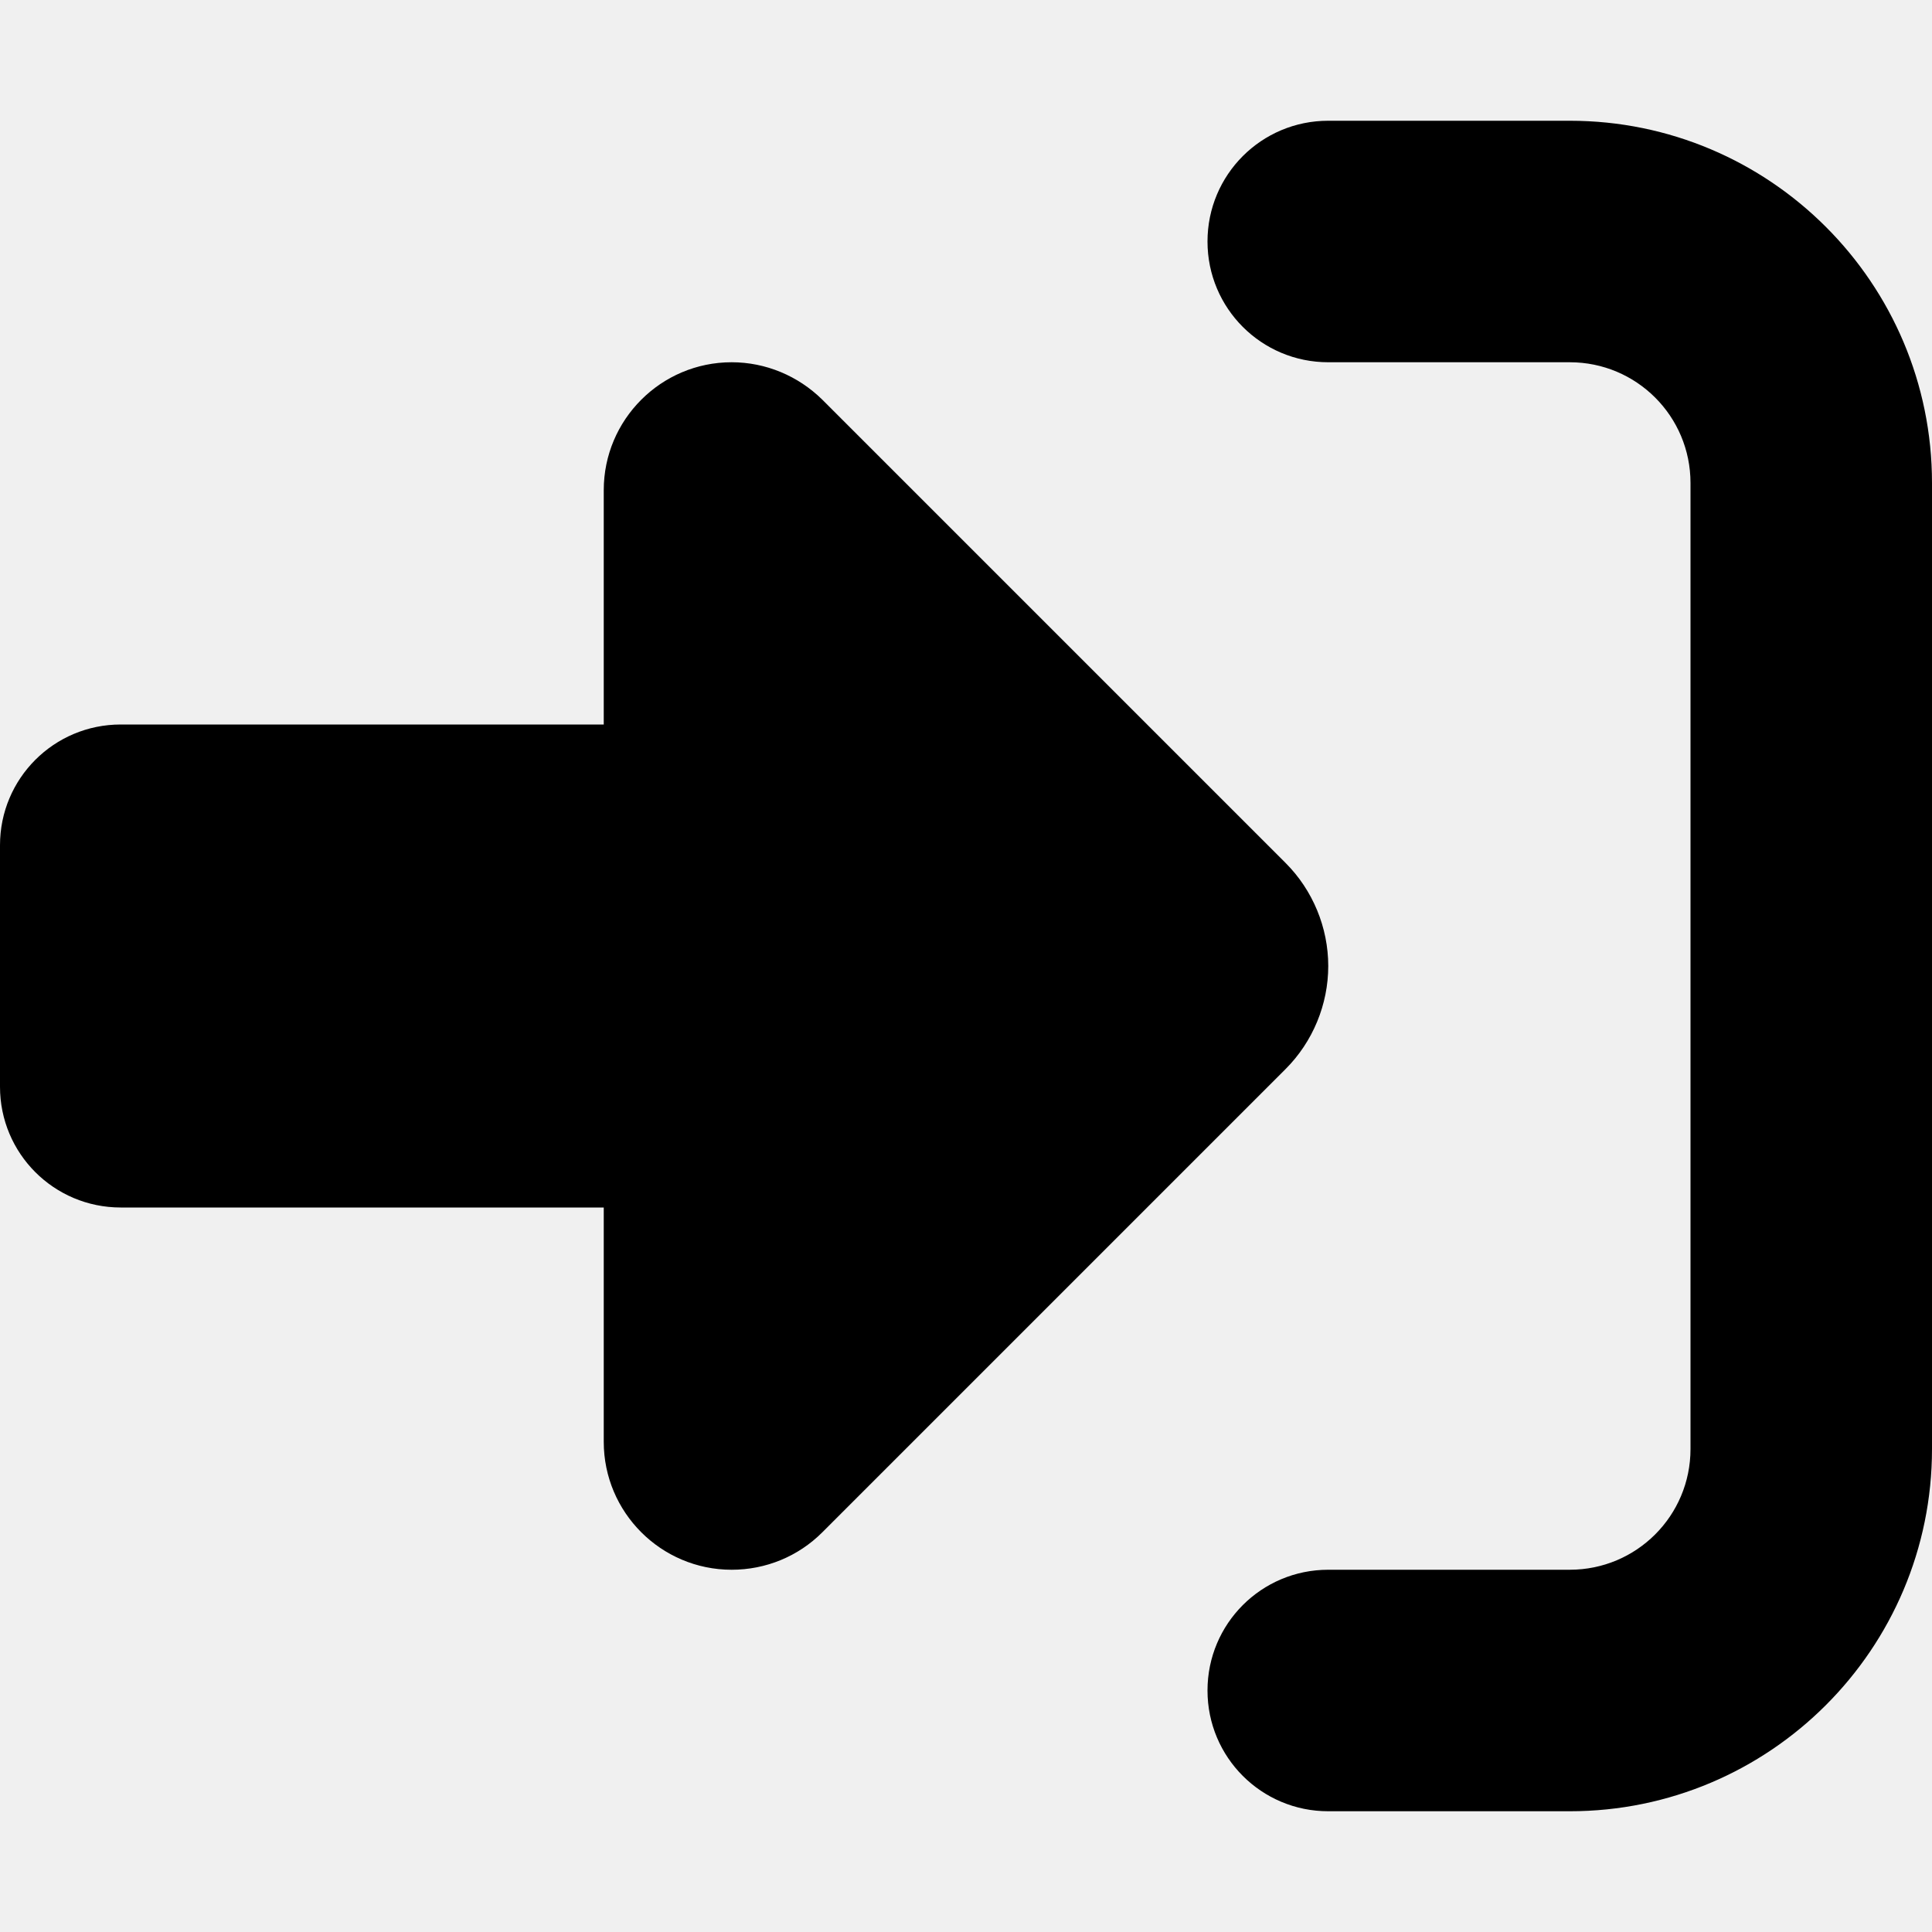
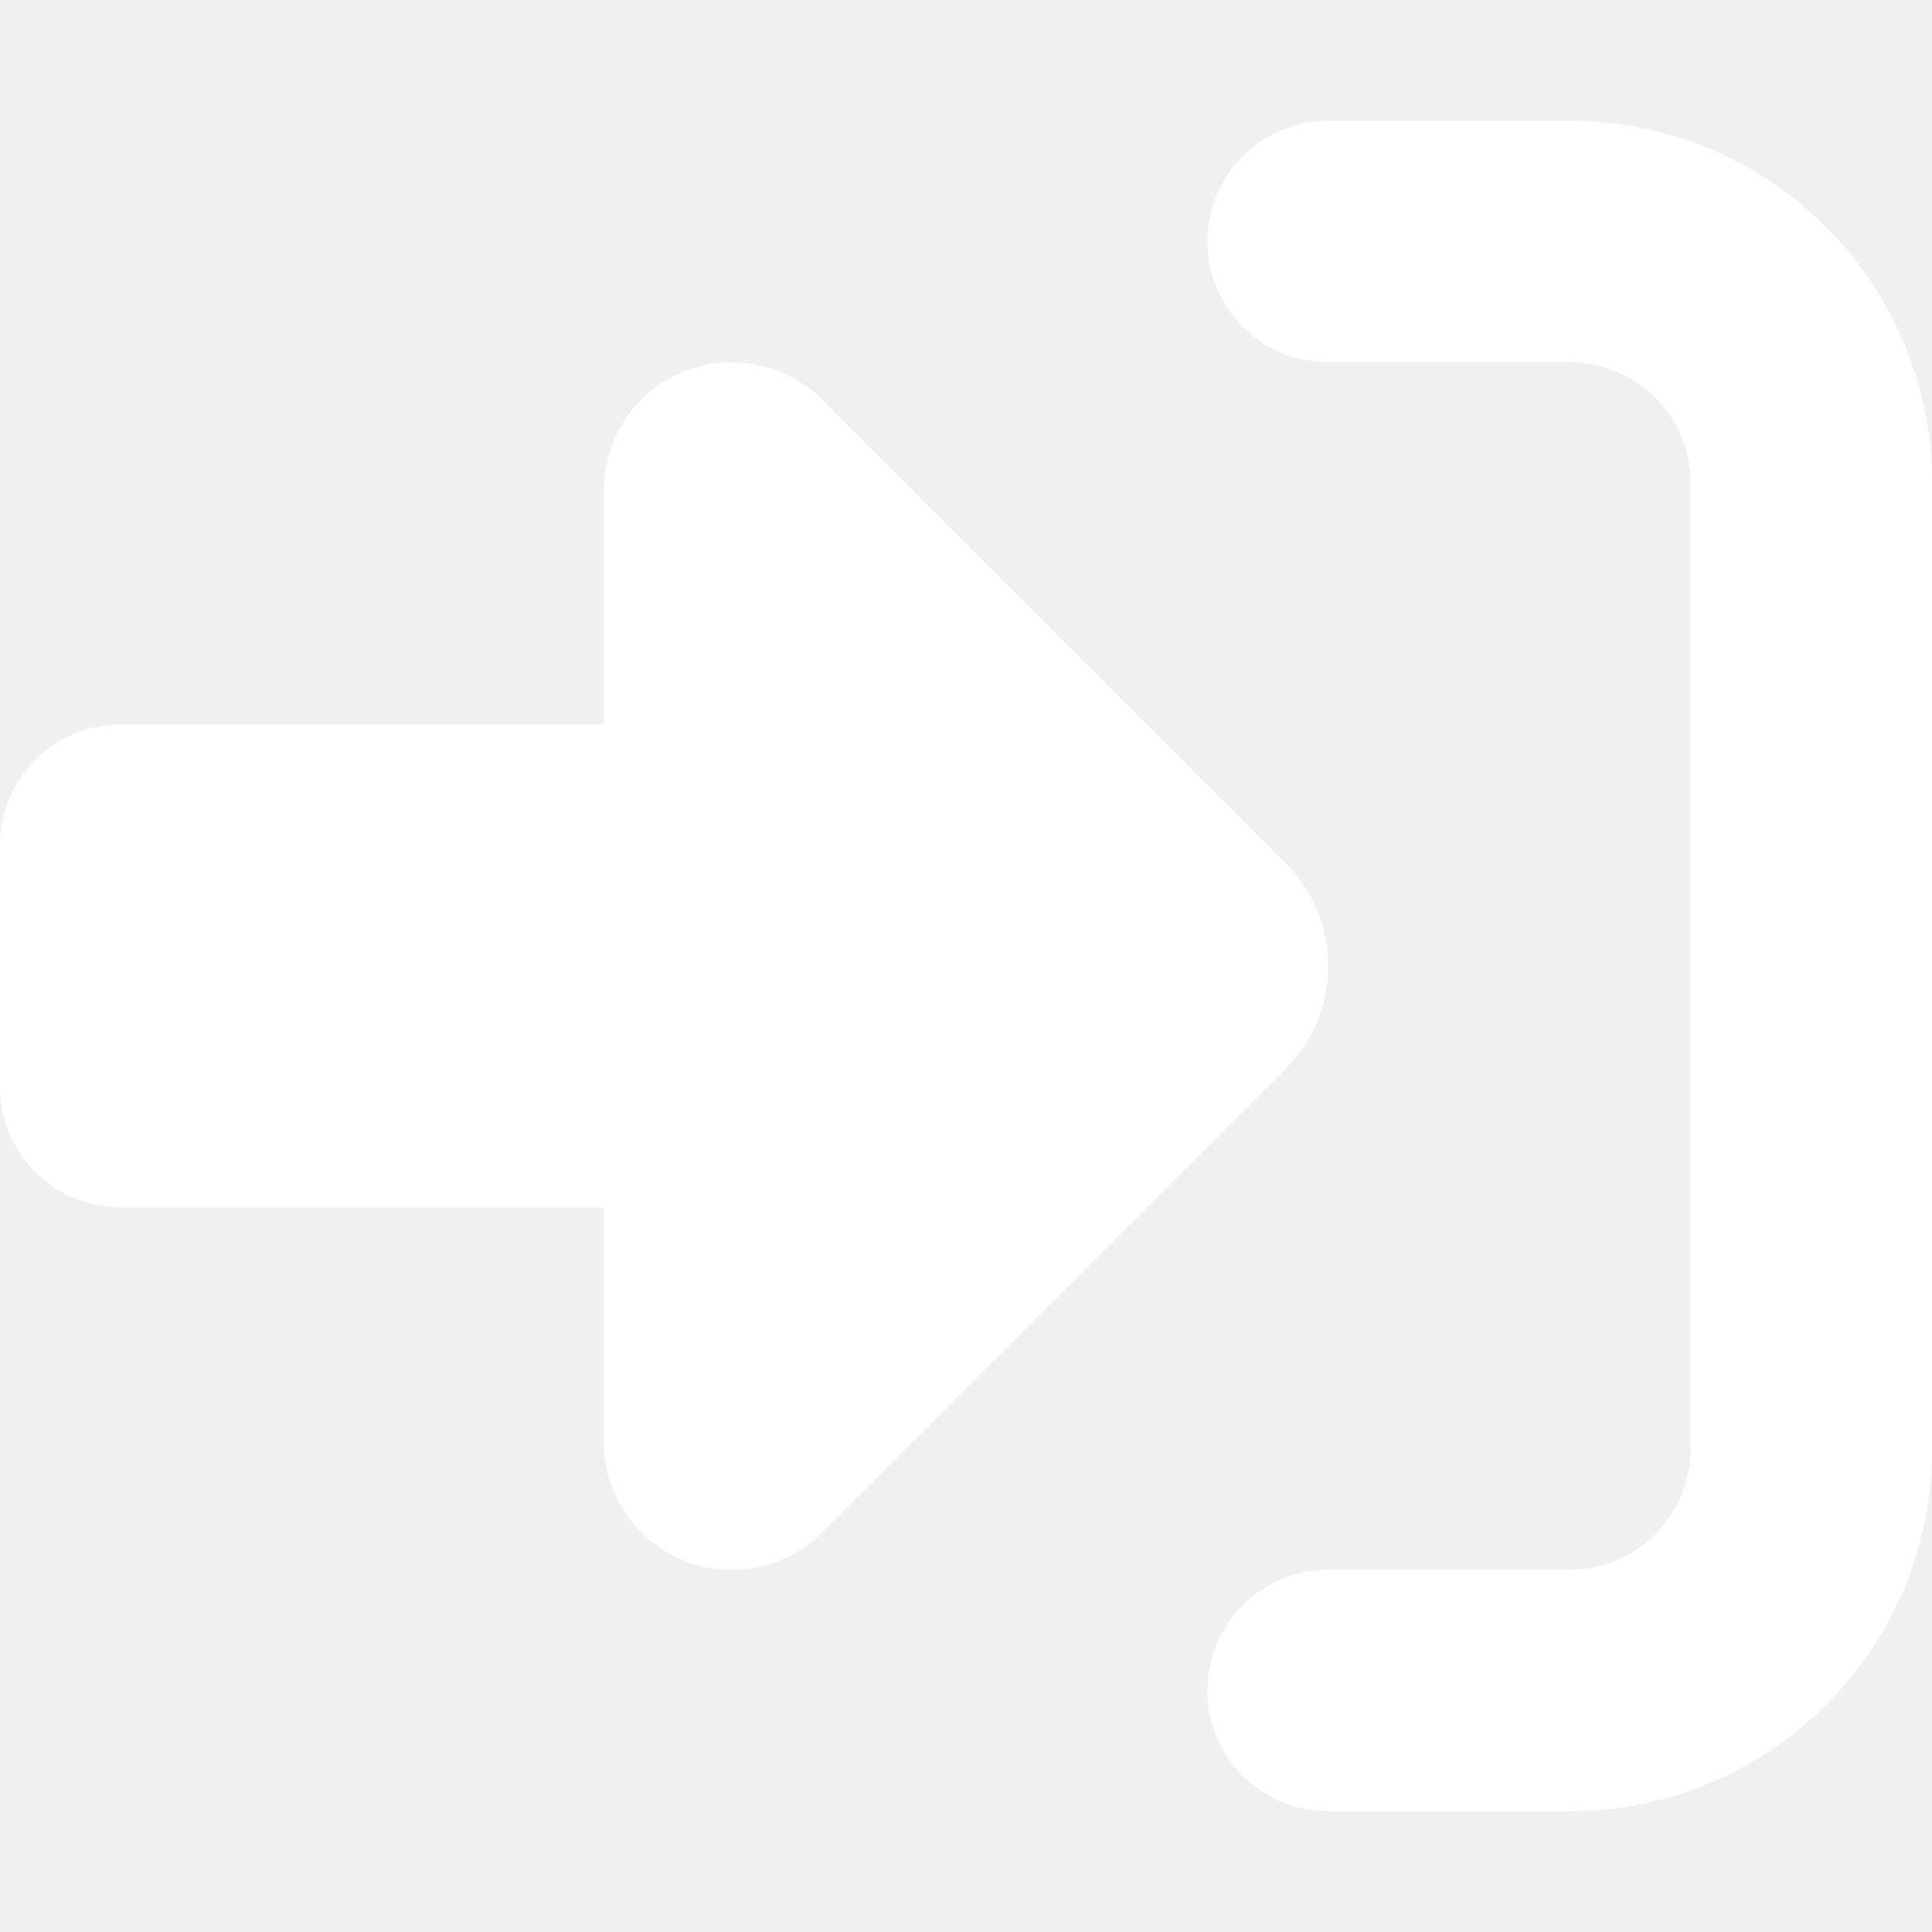
- <svg xmlns="http://www.w3.org/2000/svg" viewBox="0 0 512 512">
+ <svg xmlns="http://www.w3.org/2000/svg" fill="white" viewBox="0 0 512 512">
  <path d="M217.9 105.9L340.7 228.7c7.2 7.2 11.3 17.1 11.3 27.3s-4.1 20.1-11.3 27.3L217.9 406.1c-6.4 6.4-15 9.9-24 9.9c-18.7 0-33.9-15.2-33.9-33.9l0-62.1L32 320c-17.7 0-32-14.3-32-32l0-64c0-17.7 14.3-32 32-32l128 0 0-62.1c0-18.7 15.2-33.9 33.9-33.9c9 0 17.6 3.6 24 9.9zM352 416l64 0c17.7 0 32-14.3 32-32l0-256c0-17.7-14.3-32-32-32l-64 0c-17.7 0-32-14.3-32-32s14.3-32 32-32l64 0c53 0 96 43 96 96l0 256c0 53-43 96-96 96l-64 0c-17.7 0-32-14.3-32-32s14.3-32 32-32z" />
</svg>
